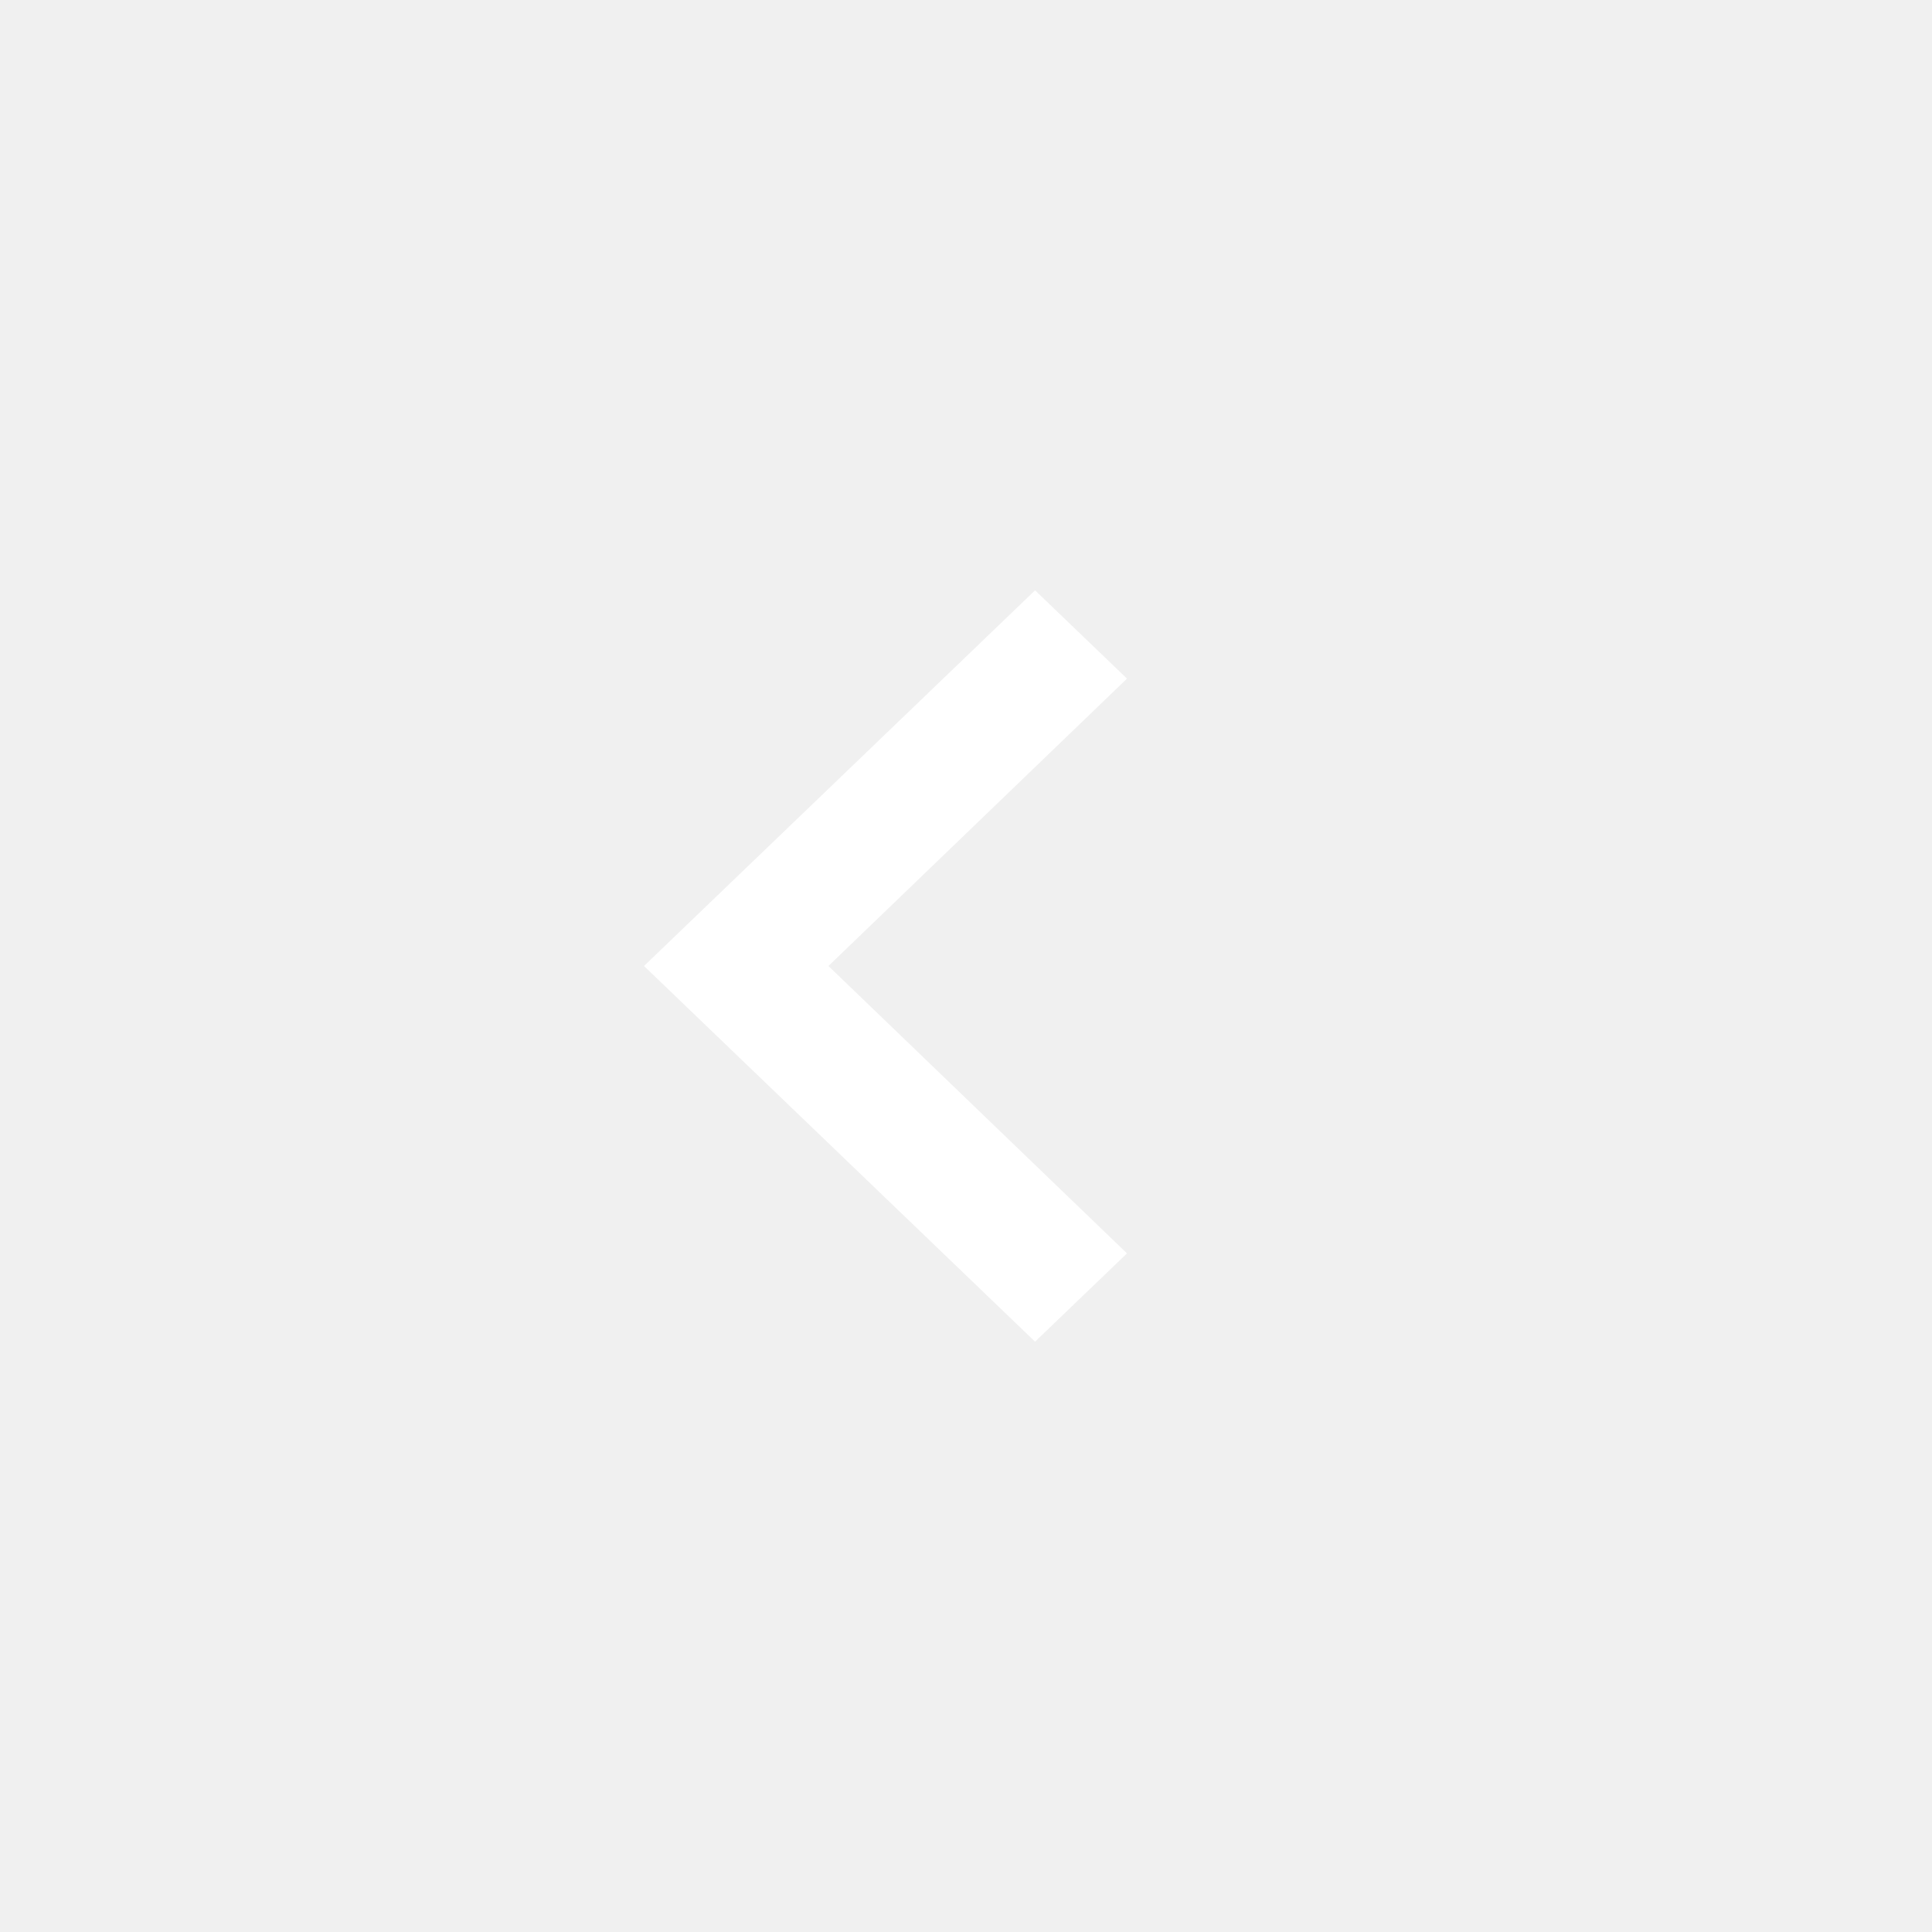
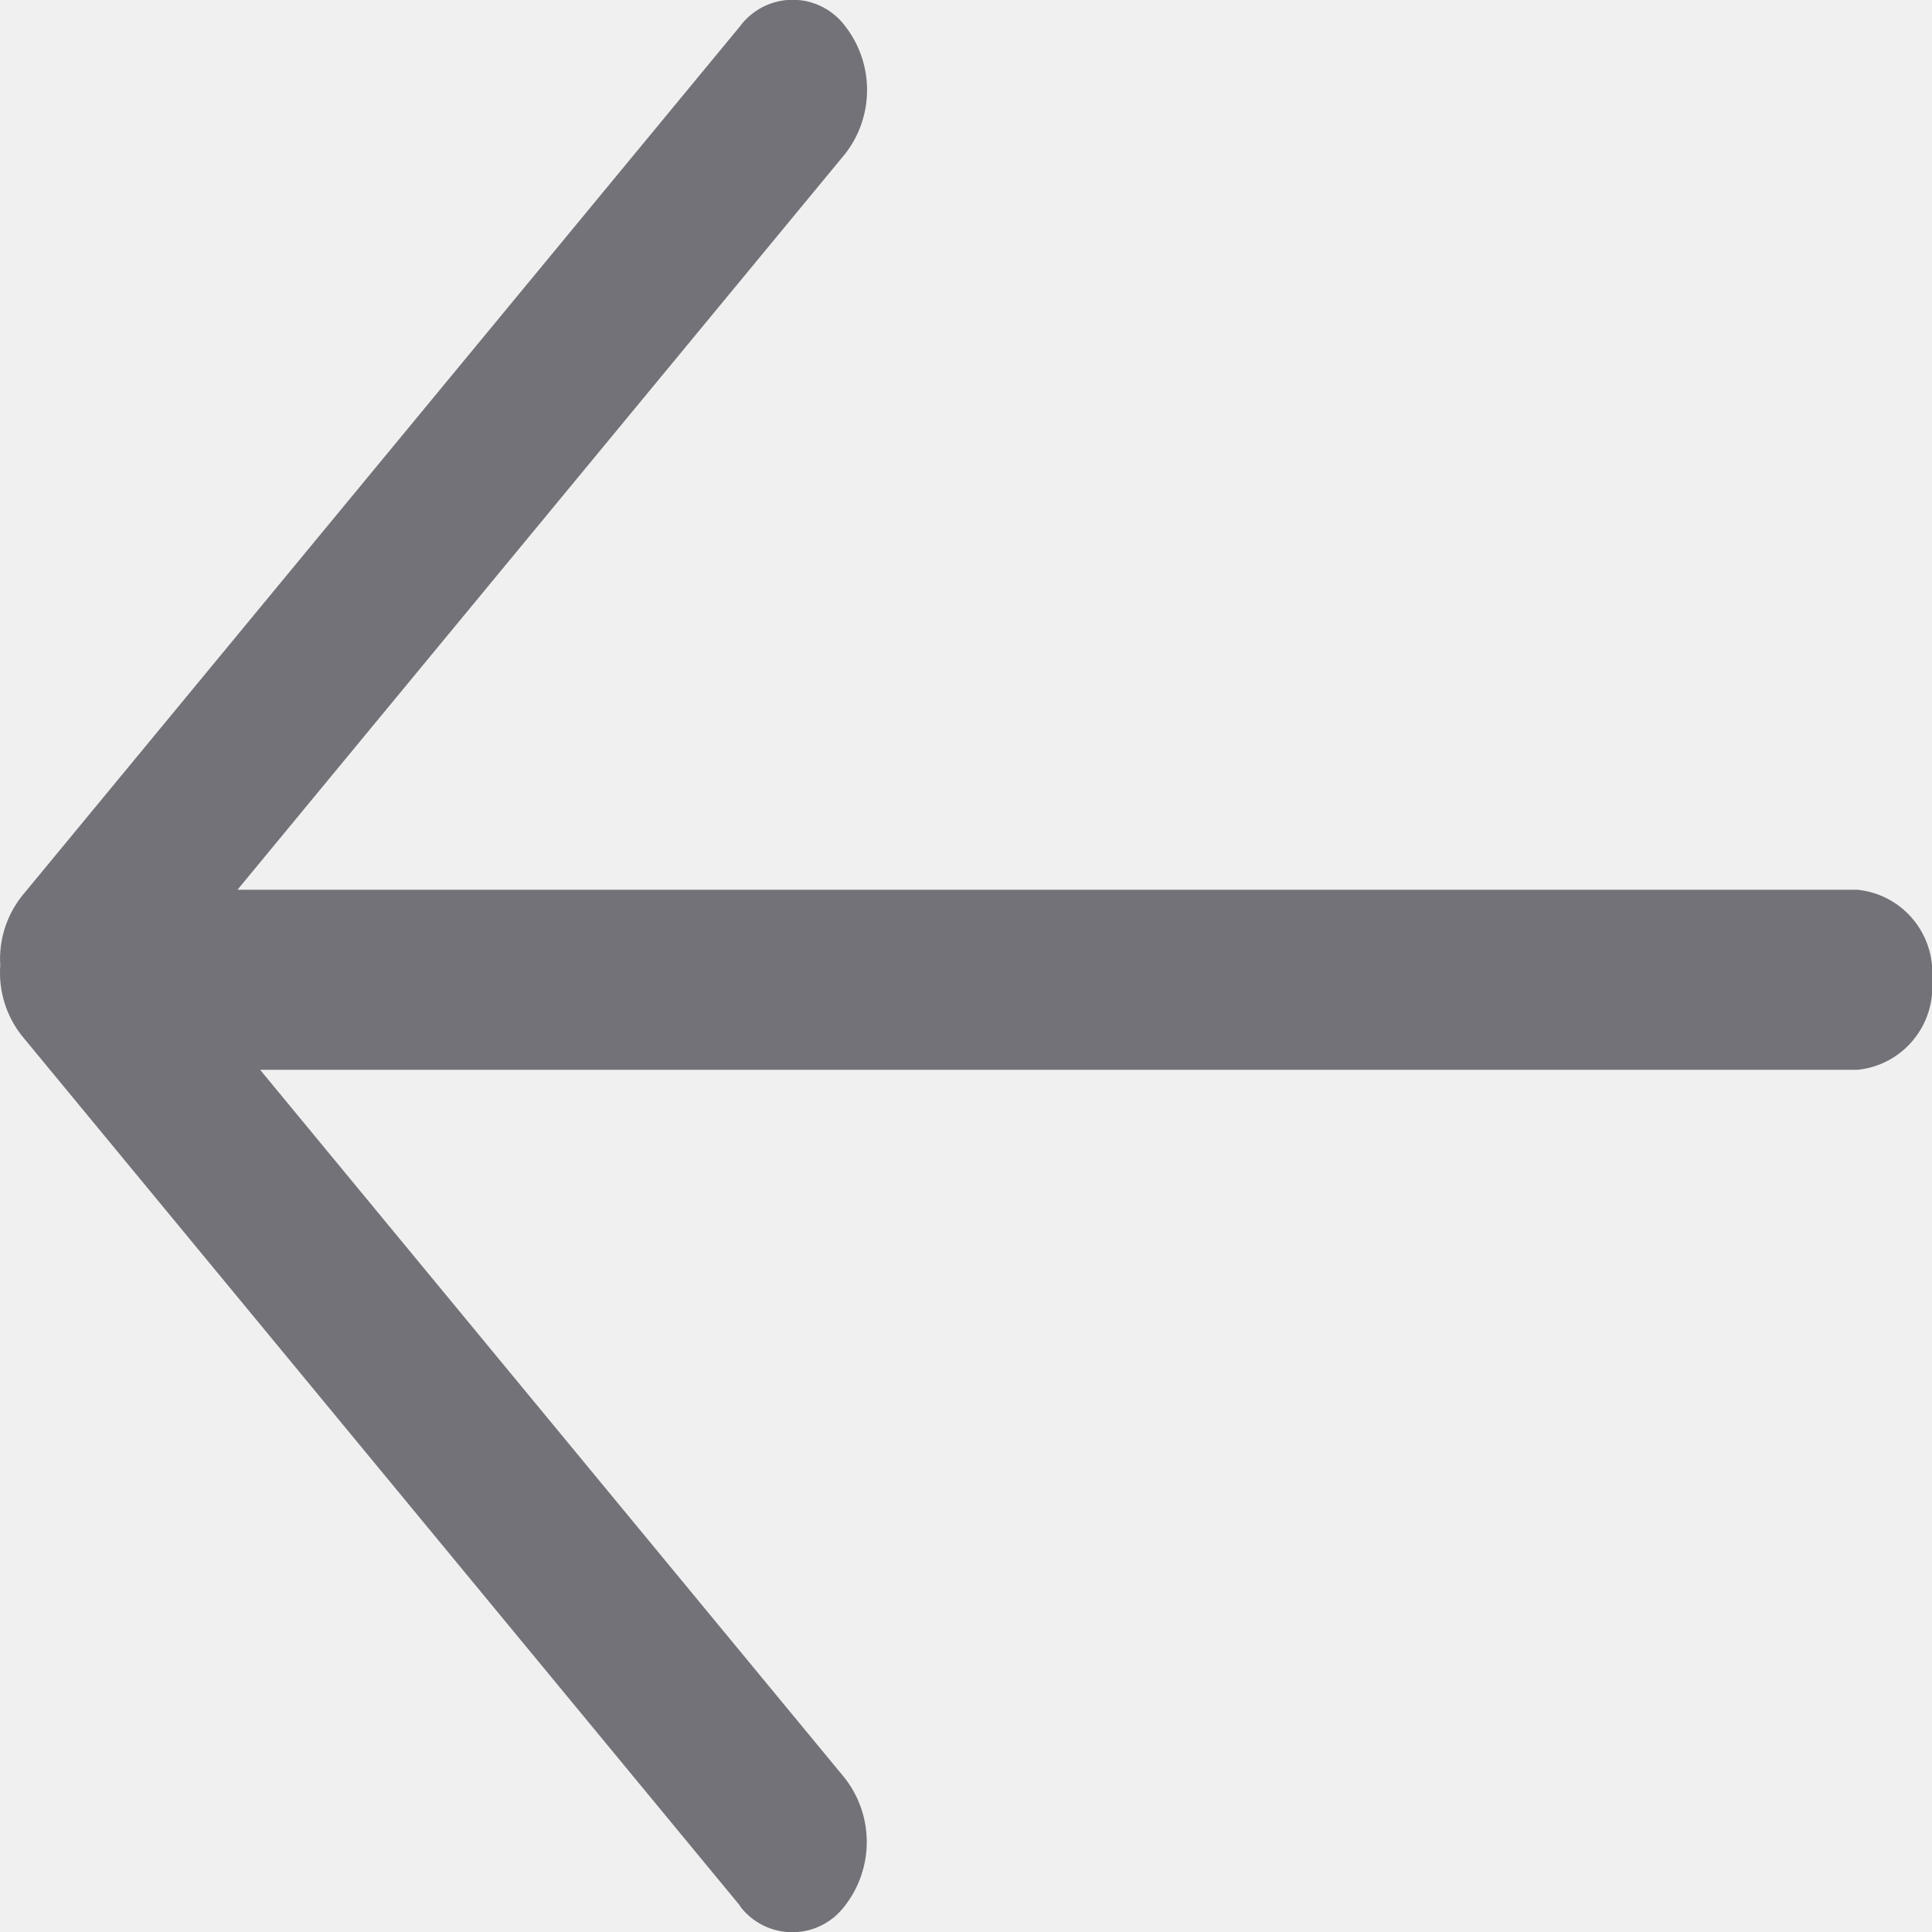
- <svg xmlns="http://www.w3.org/2000/svg" width="36" height="36" viewBox="0 0 36 36">
-   <g fill="none" fill-rule="evenodd">
-     <path fill="#FFF" fill-rule="nonzero" d="M19.287 25L21 23.355 15.437 18 21 12.645 19.287 11 12 18z" />
-   </g>
+ <svg xmlns="http://www.w3.org/2000/svg" width="22" height="22" viewBox="0 0 22 22">
+   <path d="M8.839,22.114.661,12.207a1.156,1.156,0,0,1-.245-.8,1.154,1.154,0,0,1,.245-.788L8.839.714a.746.746,0,0,1,1.2,0,1.184,1.184,0,0,1,0,1.449L3.117,10.546h18.45a.948.948,0,0,1,.846,1.025.948.948,0,0,1-.846,1.025H3.375l6.66,8.068a1.184,1.184,0,0,1,0,1.45.746.746,0,0,1-1.2,0Z" transform="translate(-0.413 -0.414)" fill="#727278" />
</svg>
